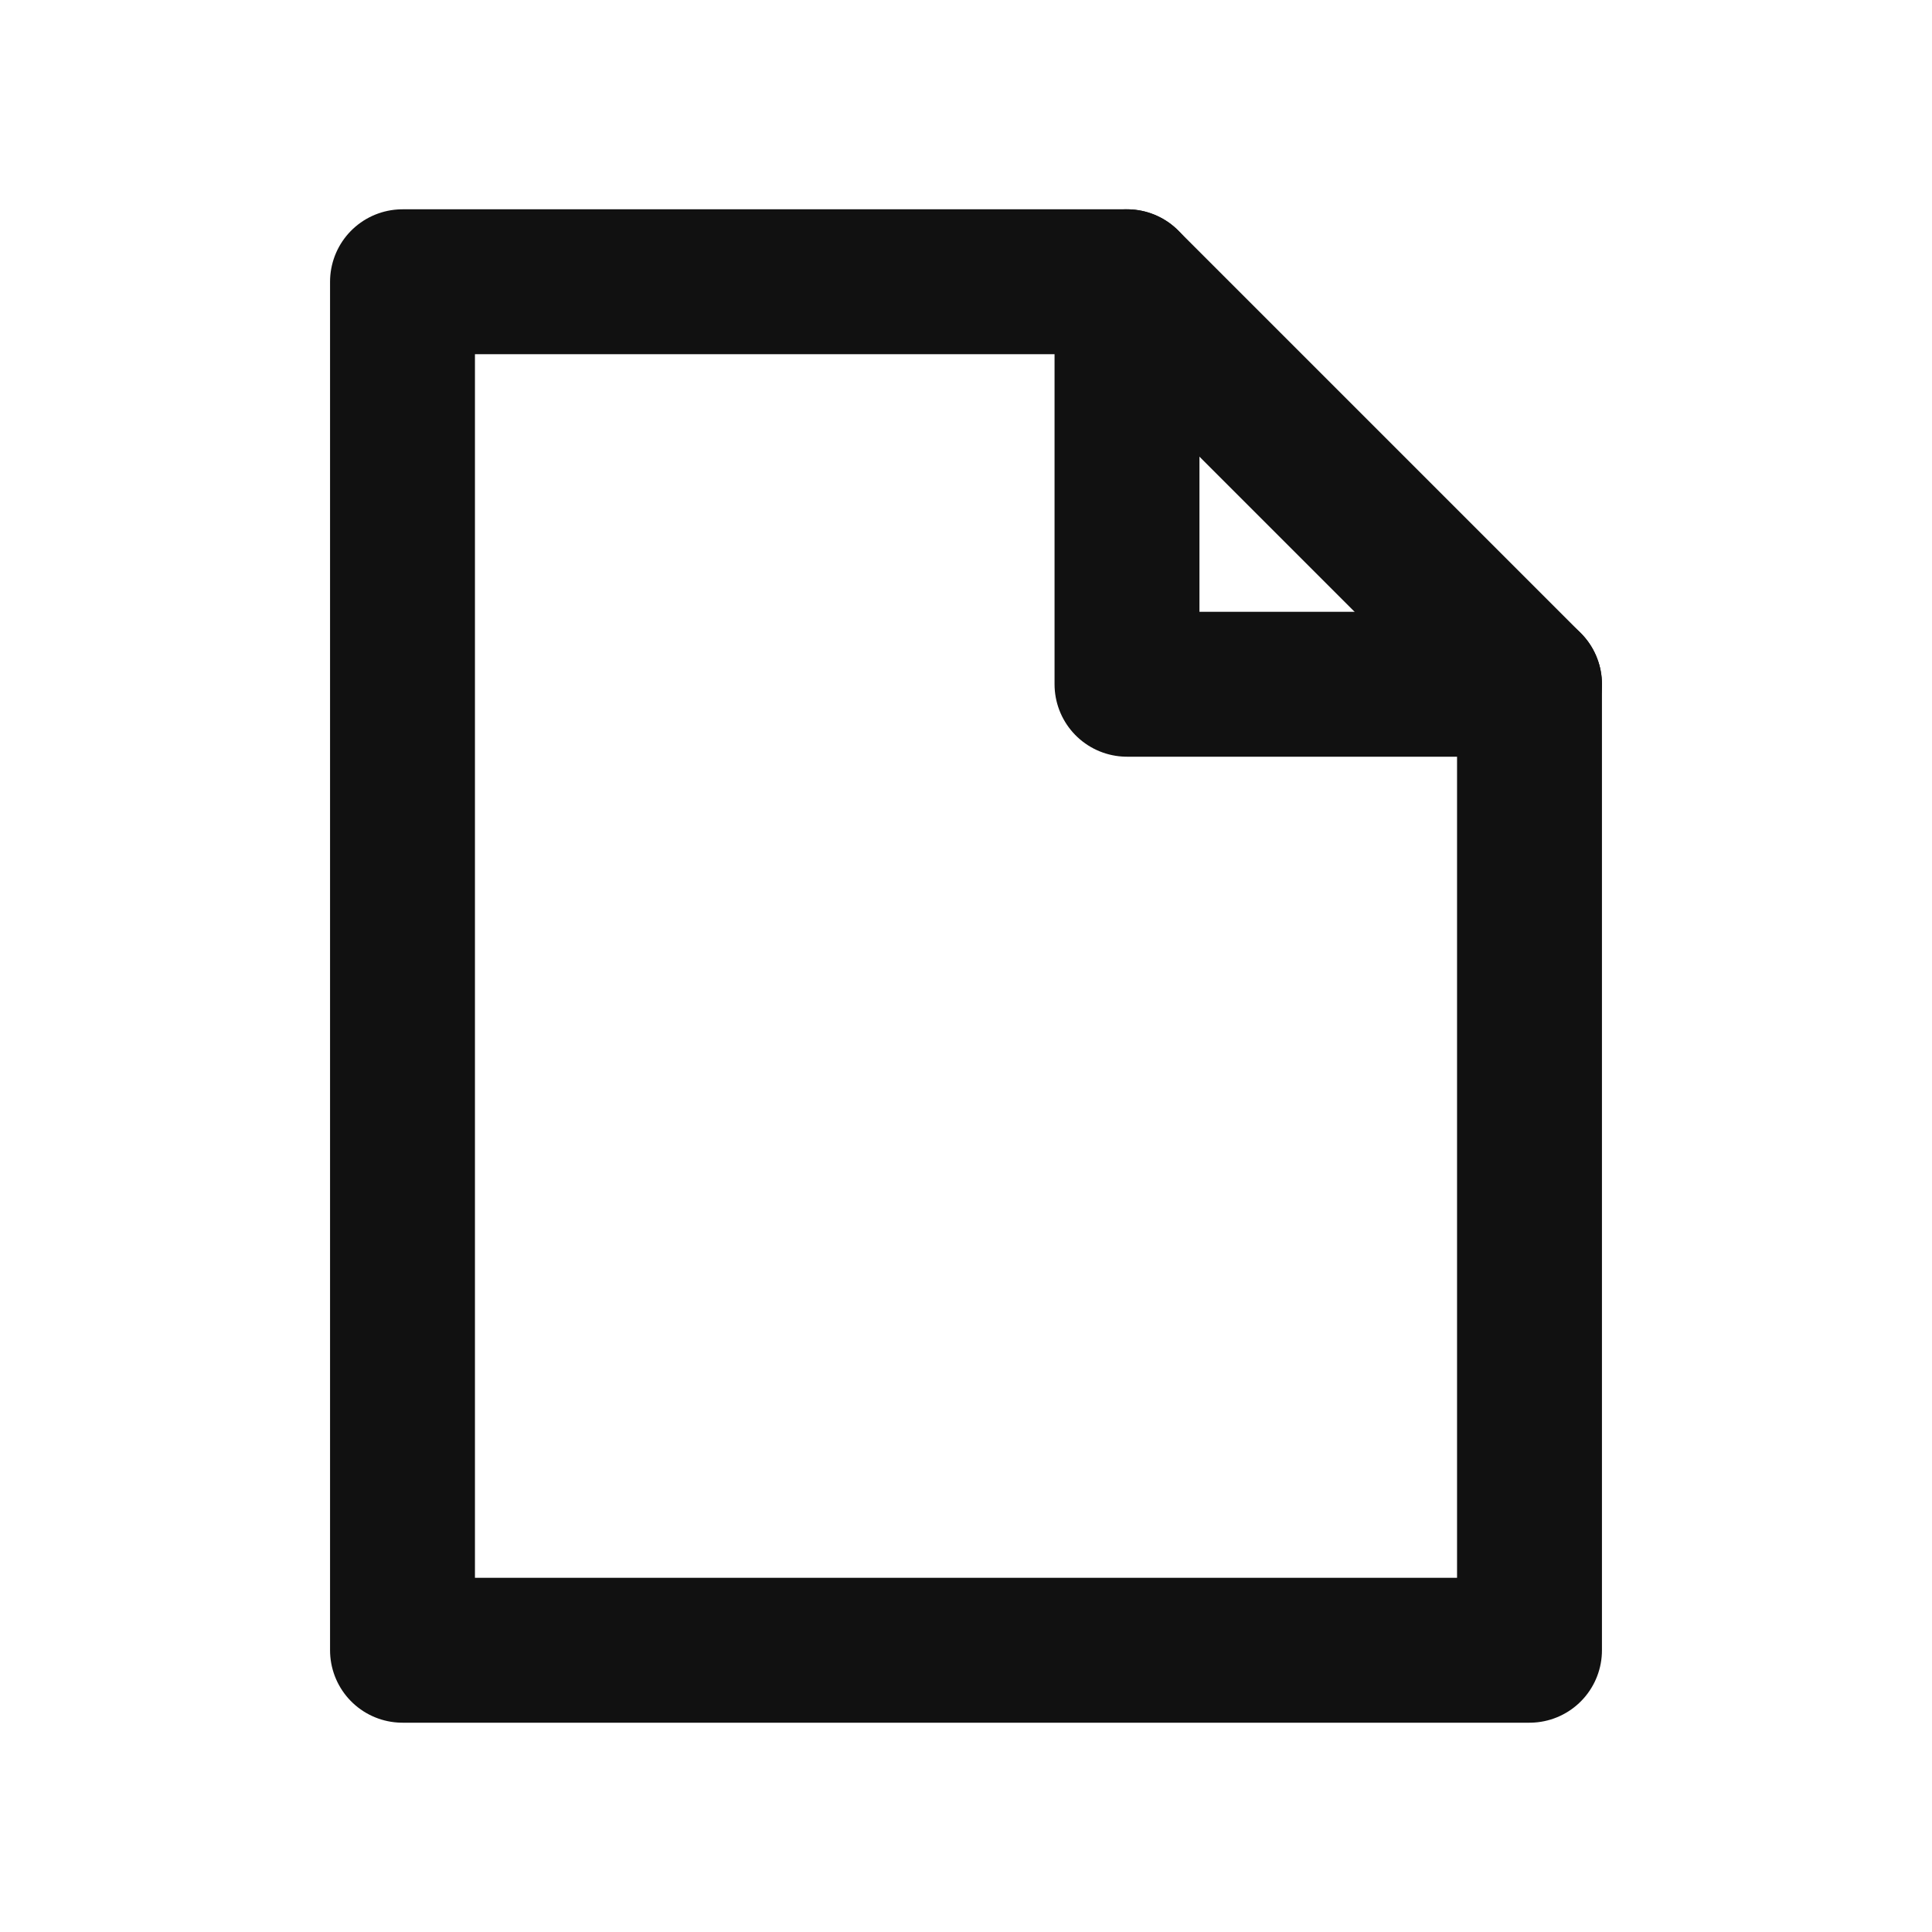
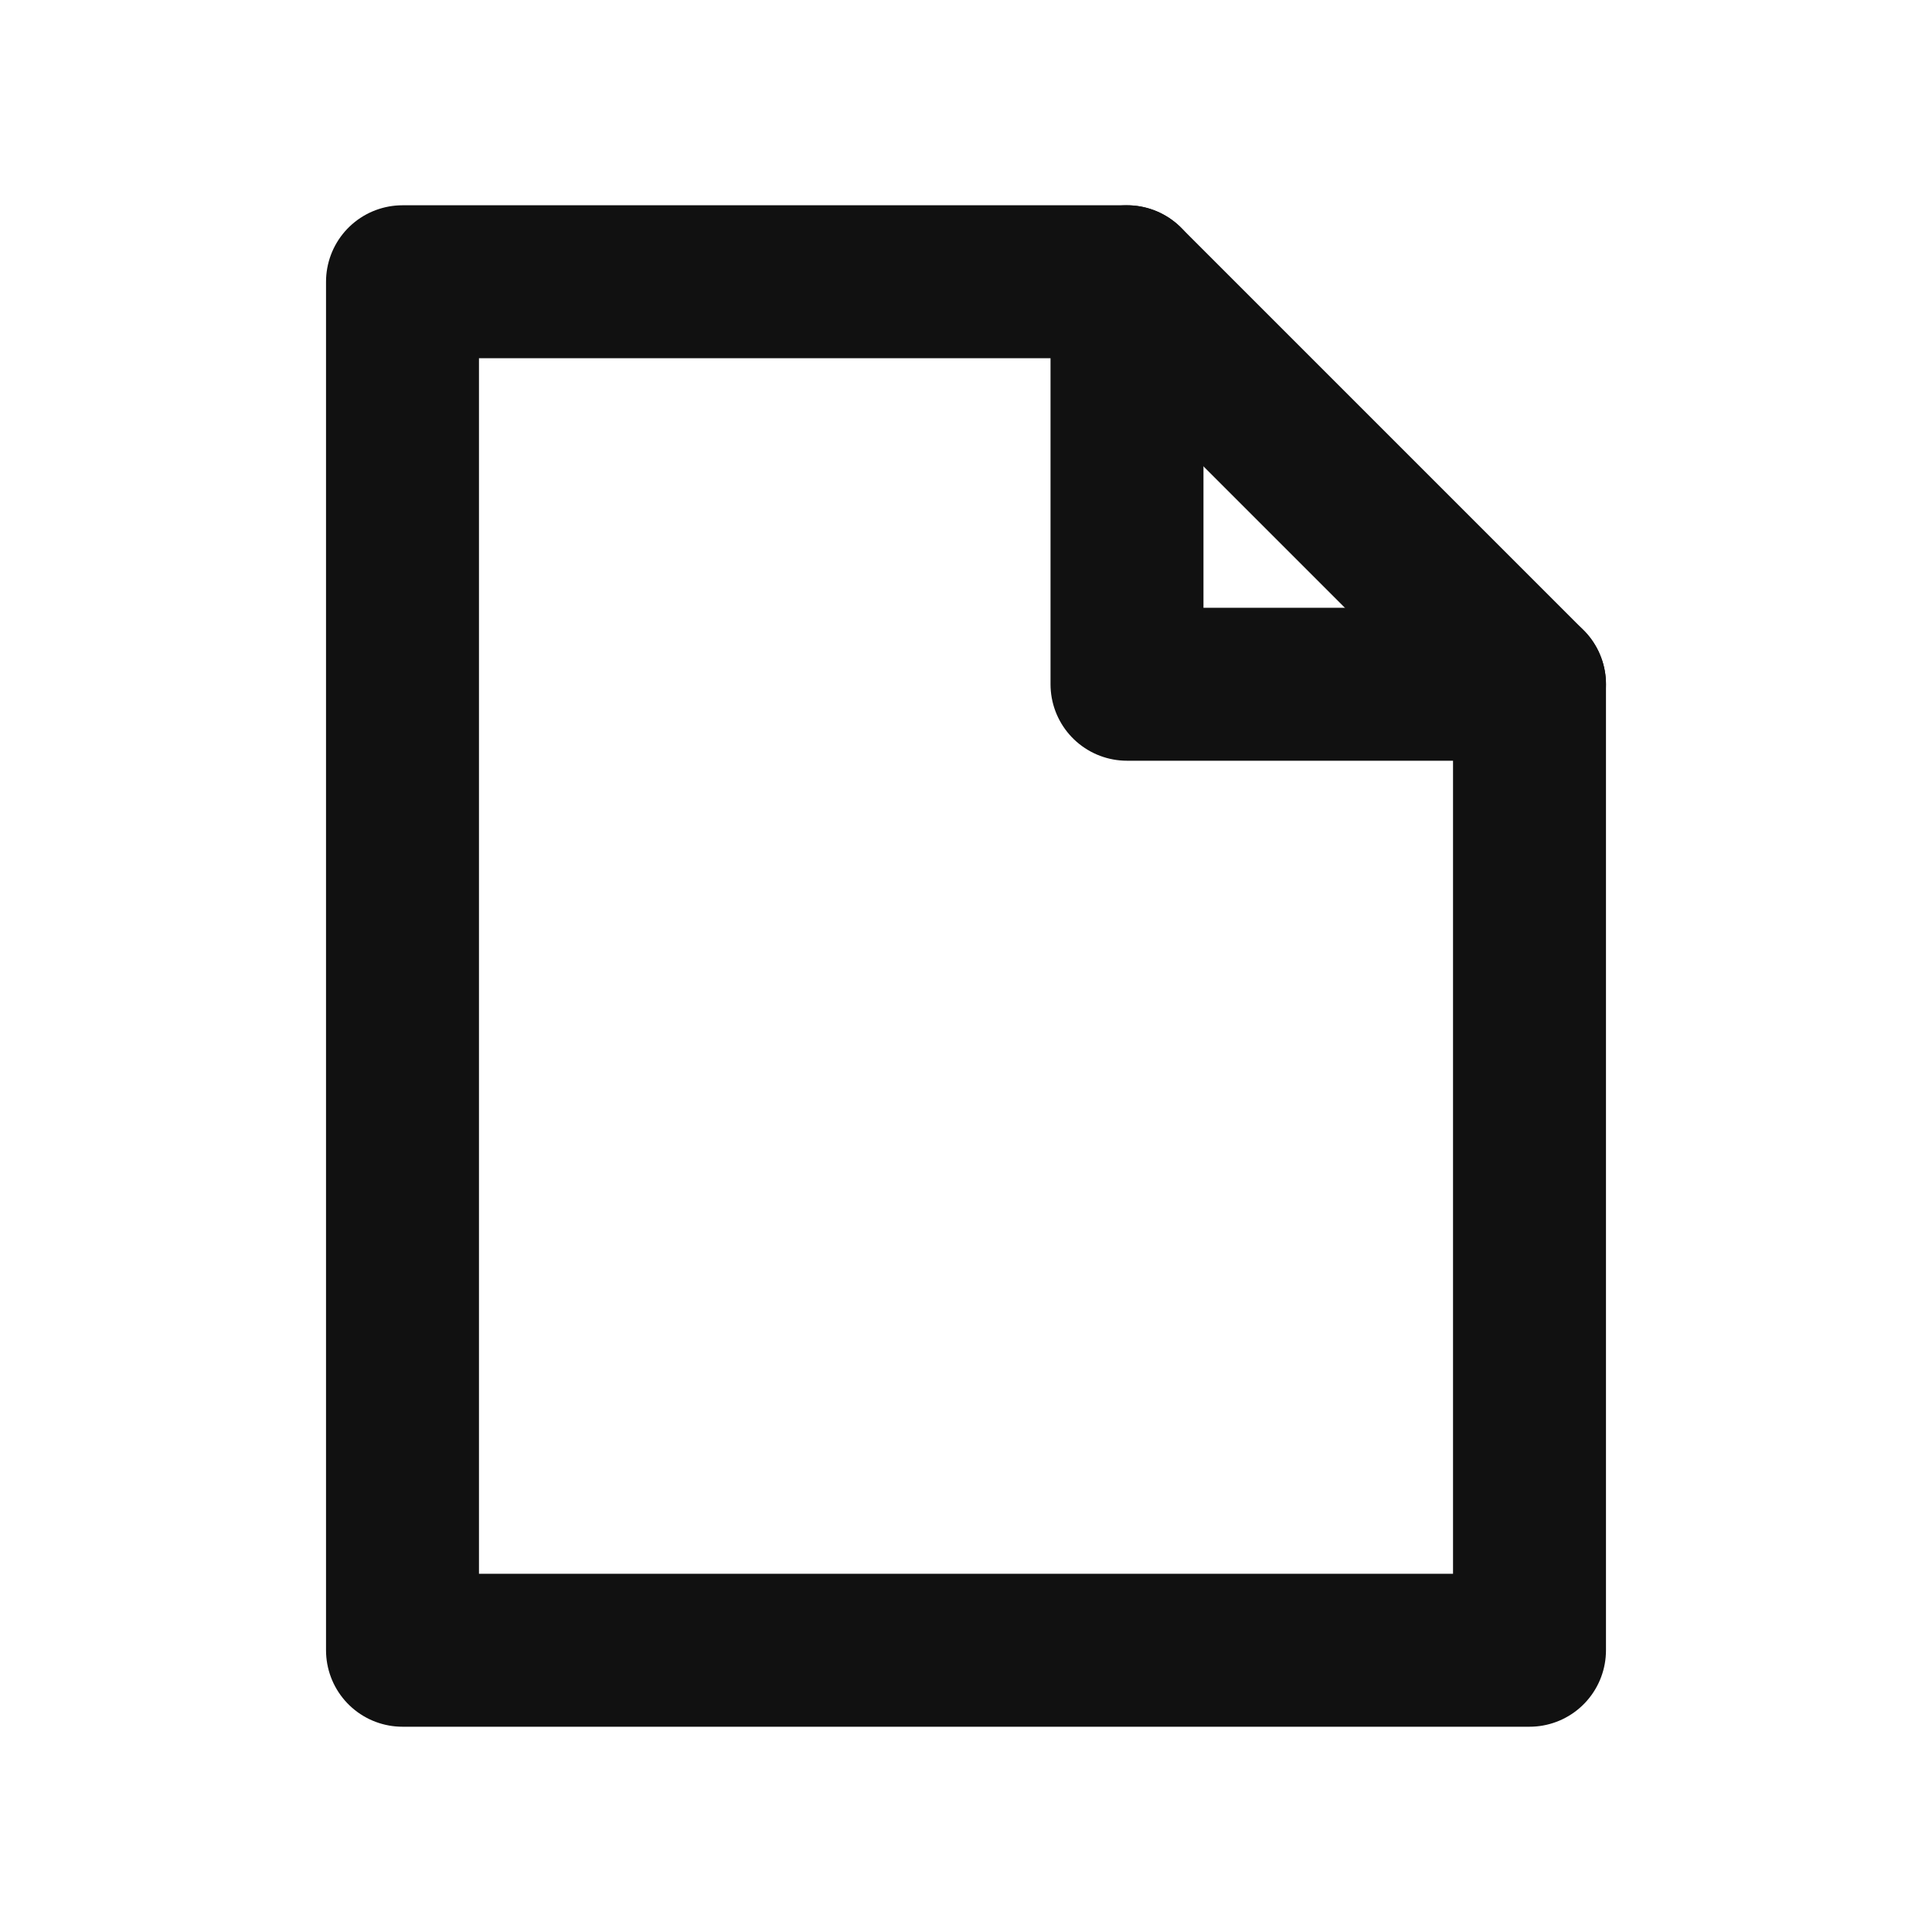
- <svg xmlns="http://www.w3.org/2000/svg" width="24" height="24" viewBox="0 0 24 24" stroke="#111111" stroke-width="1.8" stroke-linecap="round" stroke-linejoin="round" fill="none">
+ <svg xmlns="http://www.w3.org/2000/svg" width="24" height="24" viewBox="0 0 24 24" fill="none" stroke="#111111" stroke-width="1.9" stroke-linecap="round" stroke-linejoin="round" shape-rendering="geometricPrecision">
  <path d="M5 3.5h9l5 5V20.5H5z" />
  <path d="M14 3.5v5h5" />
</svg>
